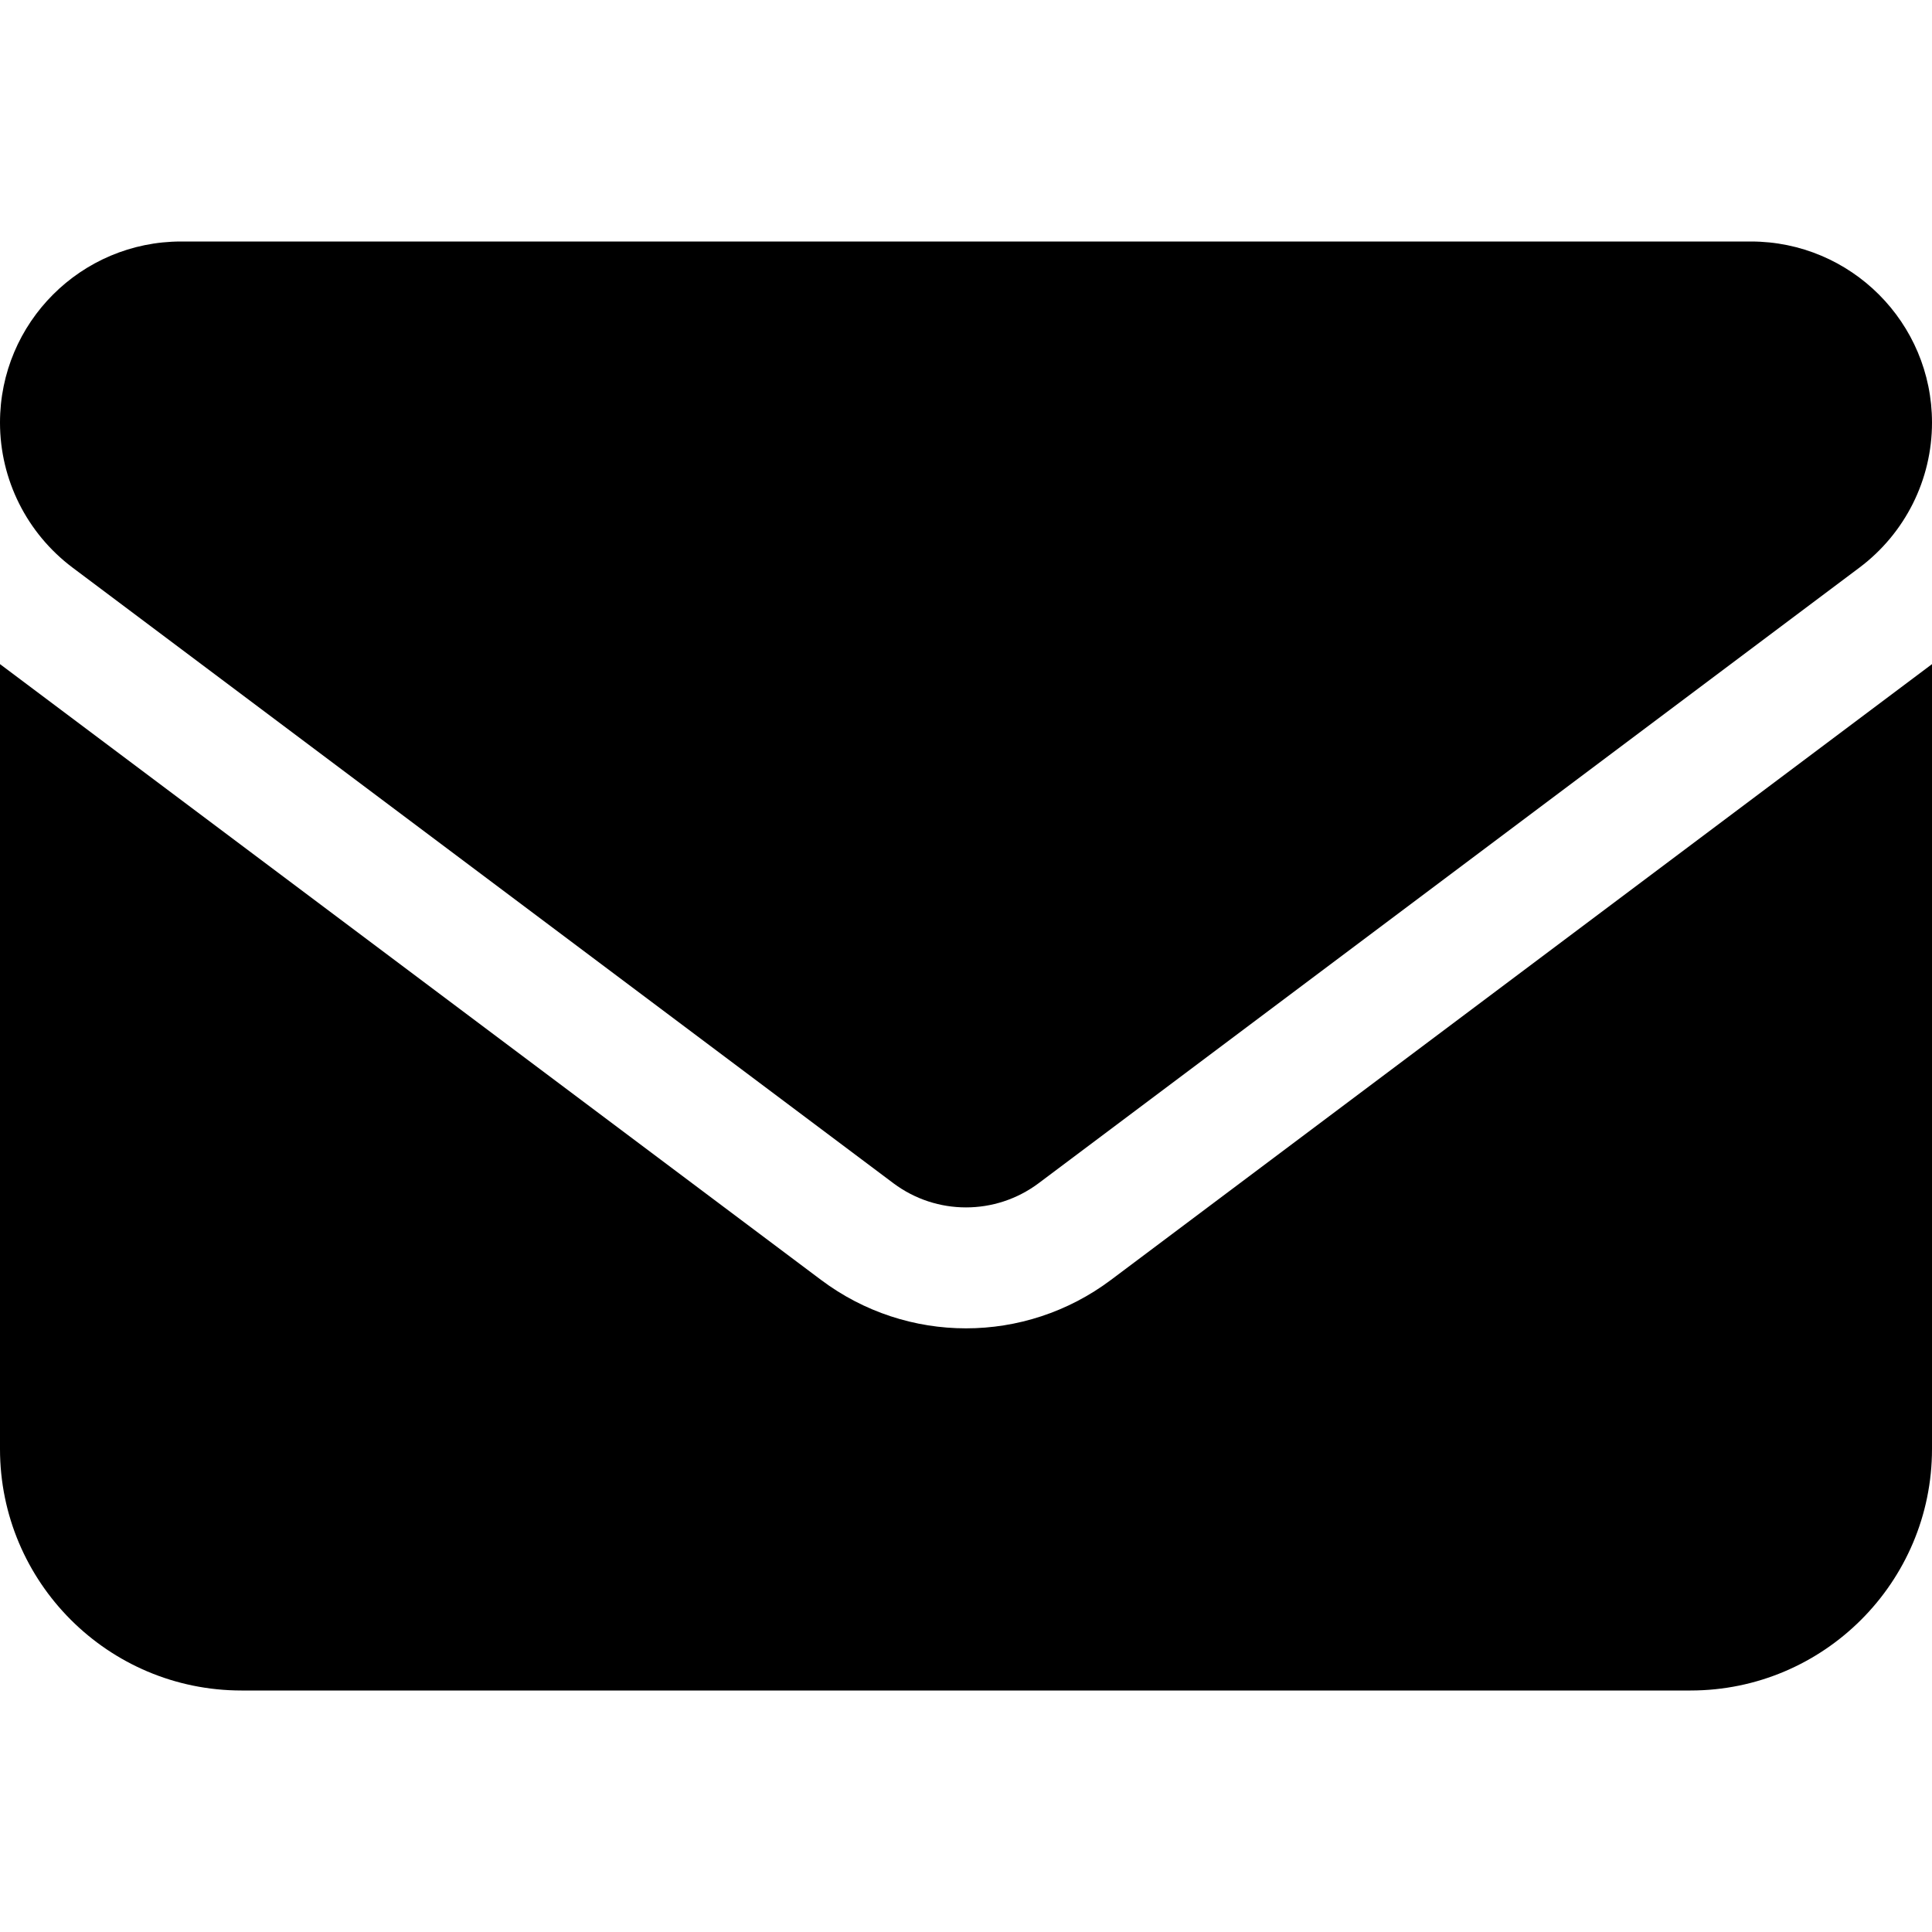
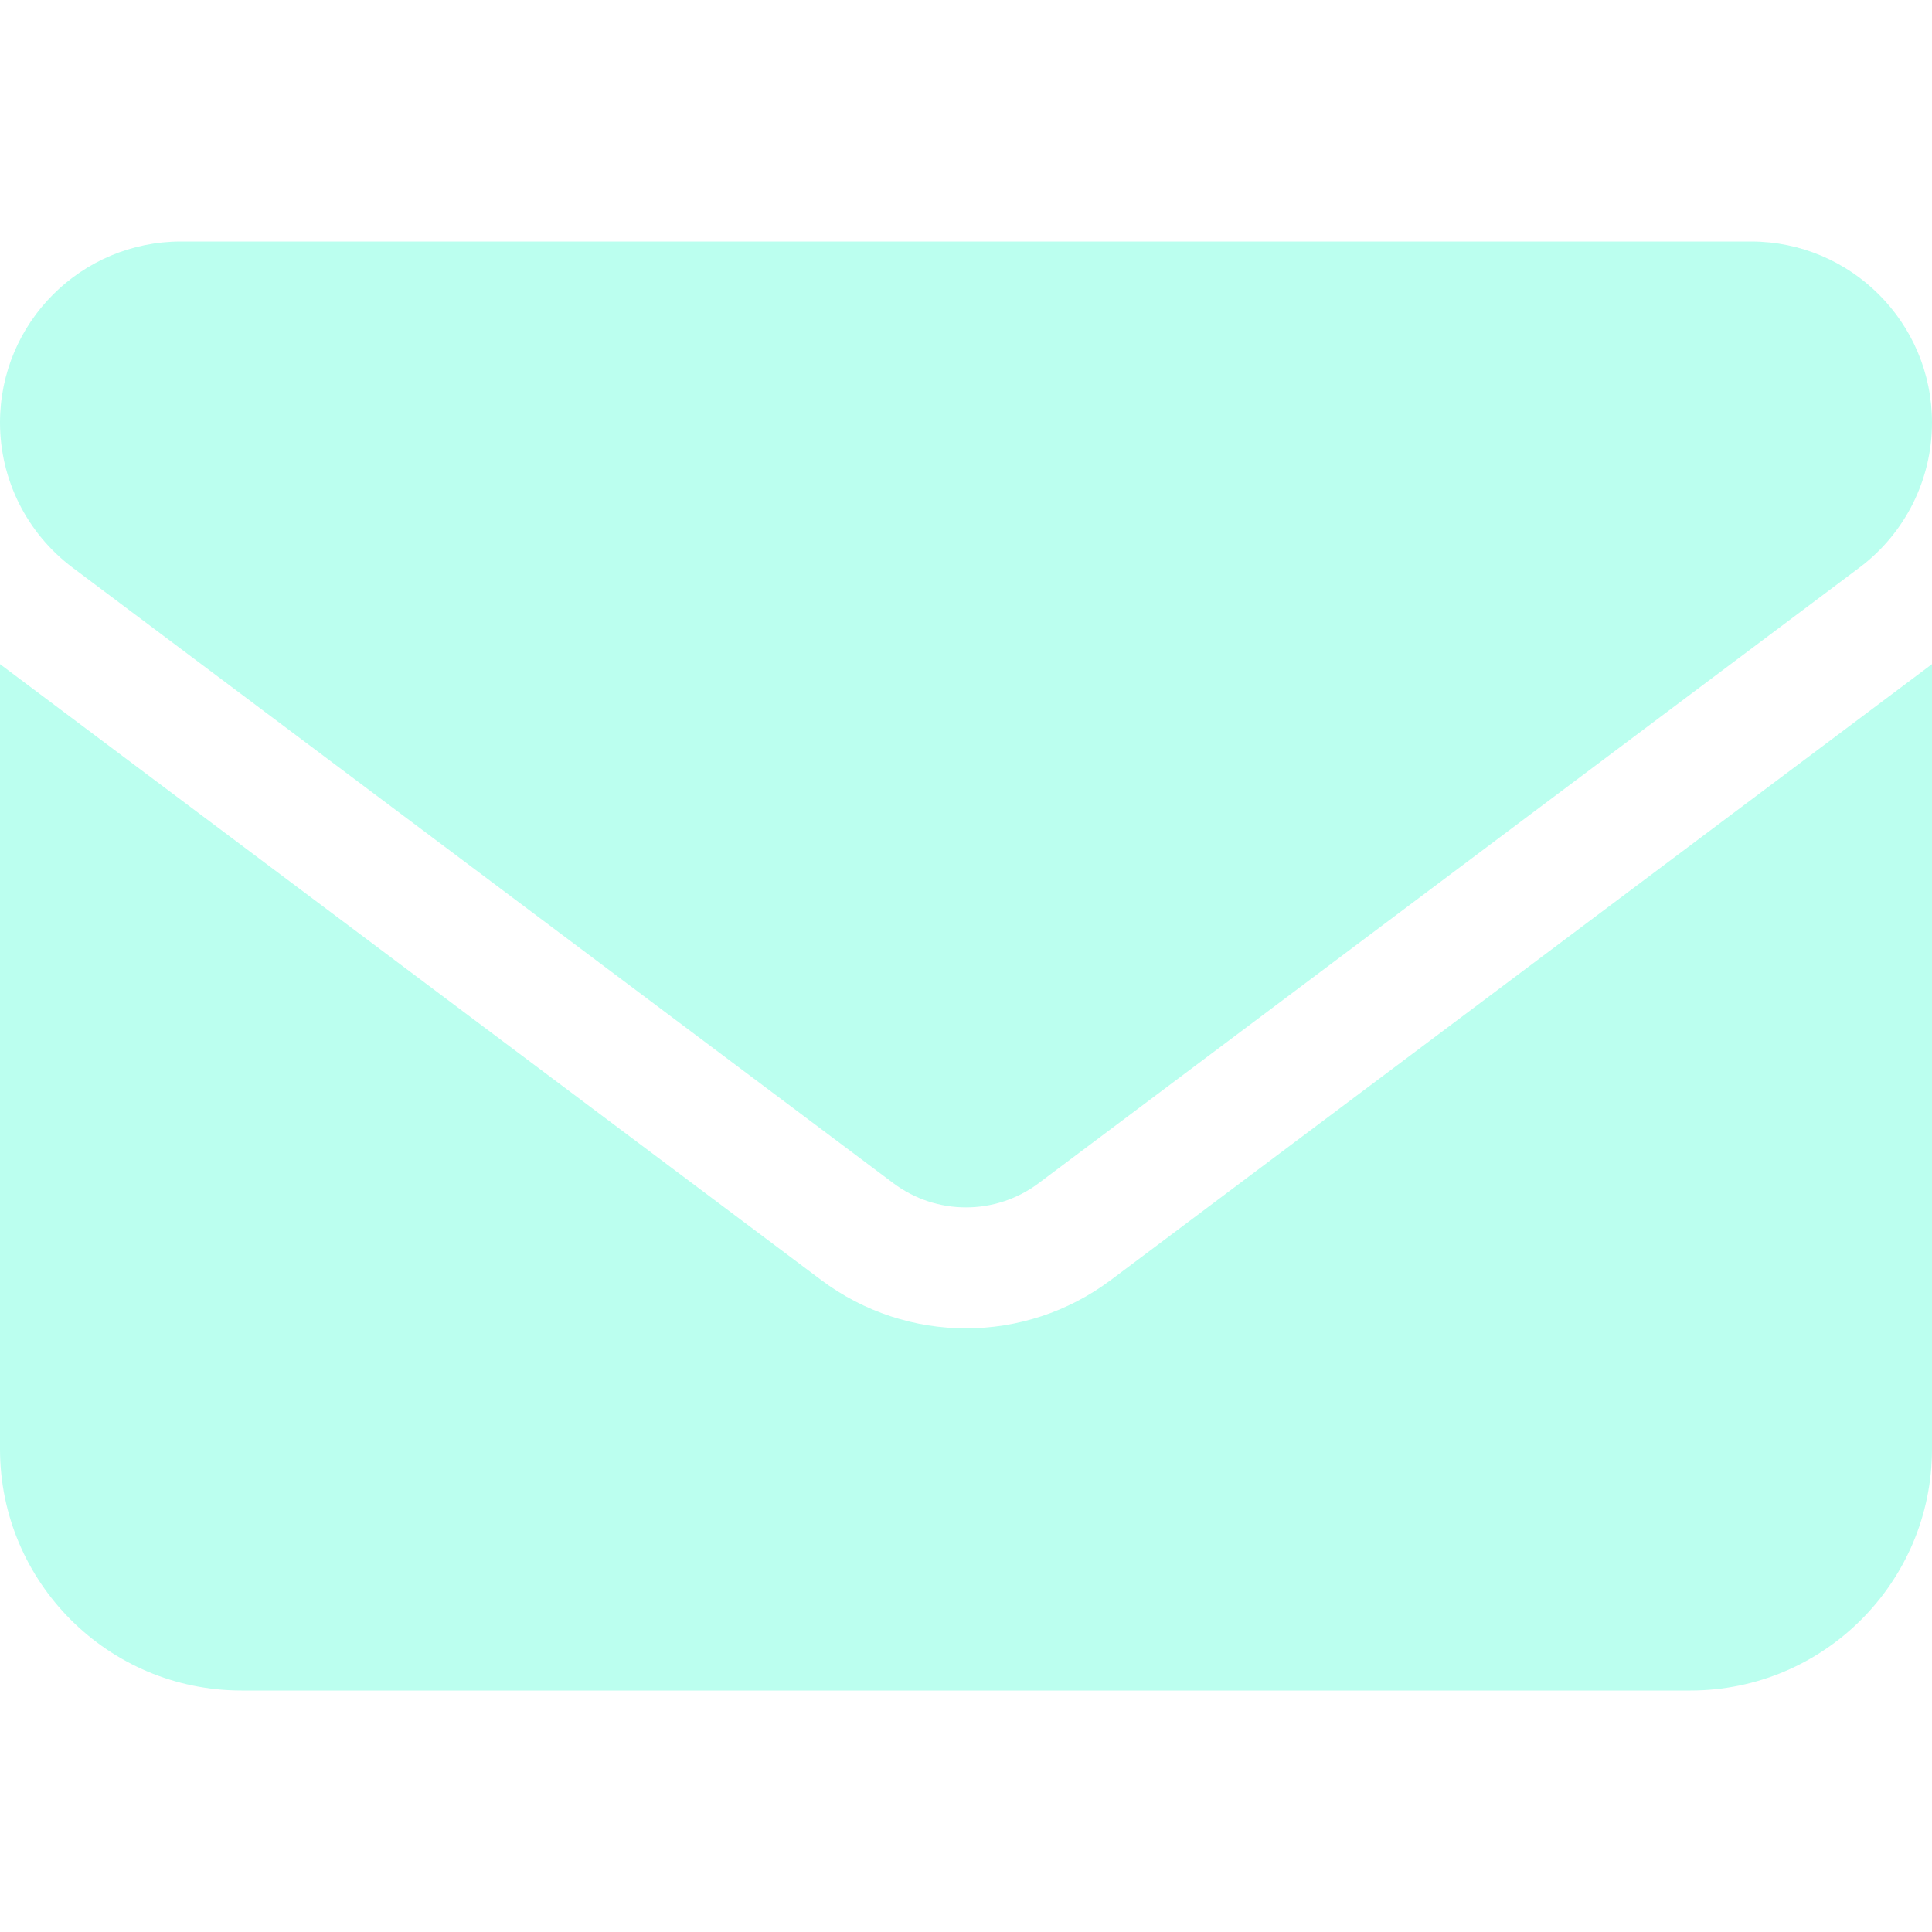
- <svg xmlns="http://www.w3.org/2000/svg" viewBox="0 0 512 512">
+ <svg xmlns="http://www.w3.org/2000/svg" fill="#64FFDA70" viewBox="0 0 512 512">
  <path d="M464 64C490.5 64 512 85.49 512 112C512 127.1 504.9 141.3 492.8 150.4L275.2 313.6C263.8 322.1 248.2 322.1 236.8 313.6L19.2 150.4C7.113 141.3 0 127.1 0 112C0 85.49 21.49 64 48 64H464zM217.6 339.2C240.4 356.3 271.6 356.3 294.4 339.2L512 176V384C512 419.3 483.3 448 448 448H64C28.65 448 0 419.3 0 384V176L217.6 339.2z" />
</svg>
